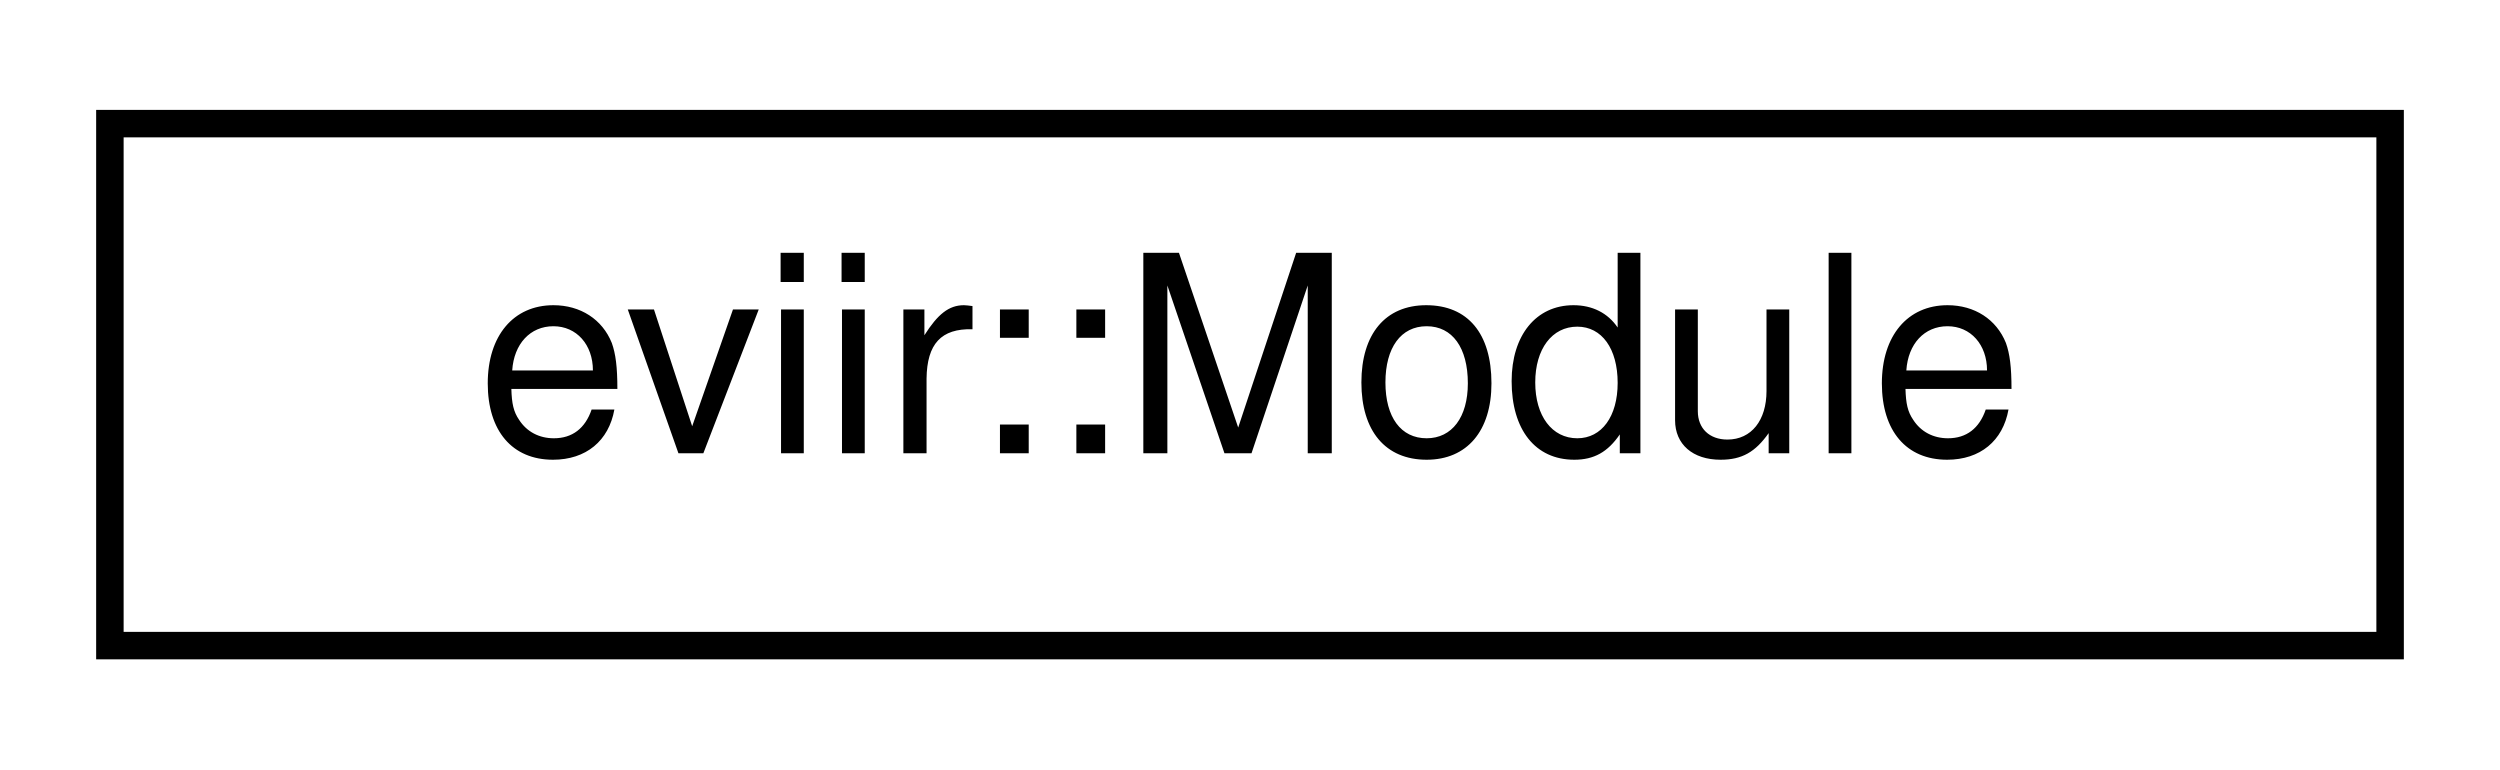
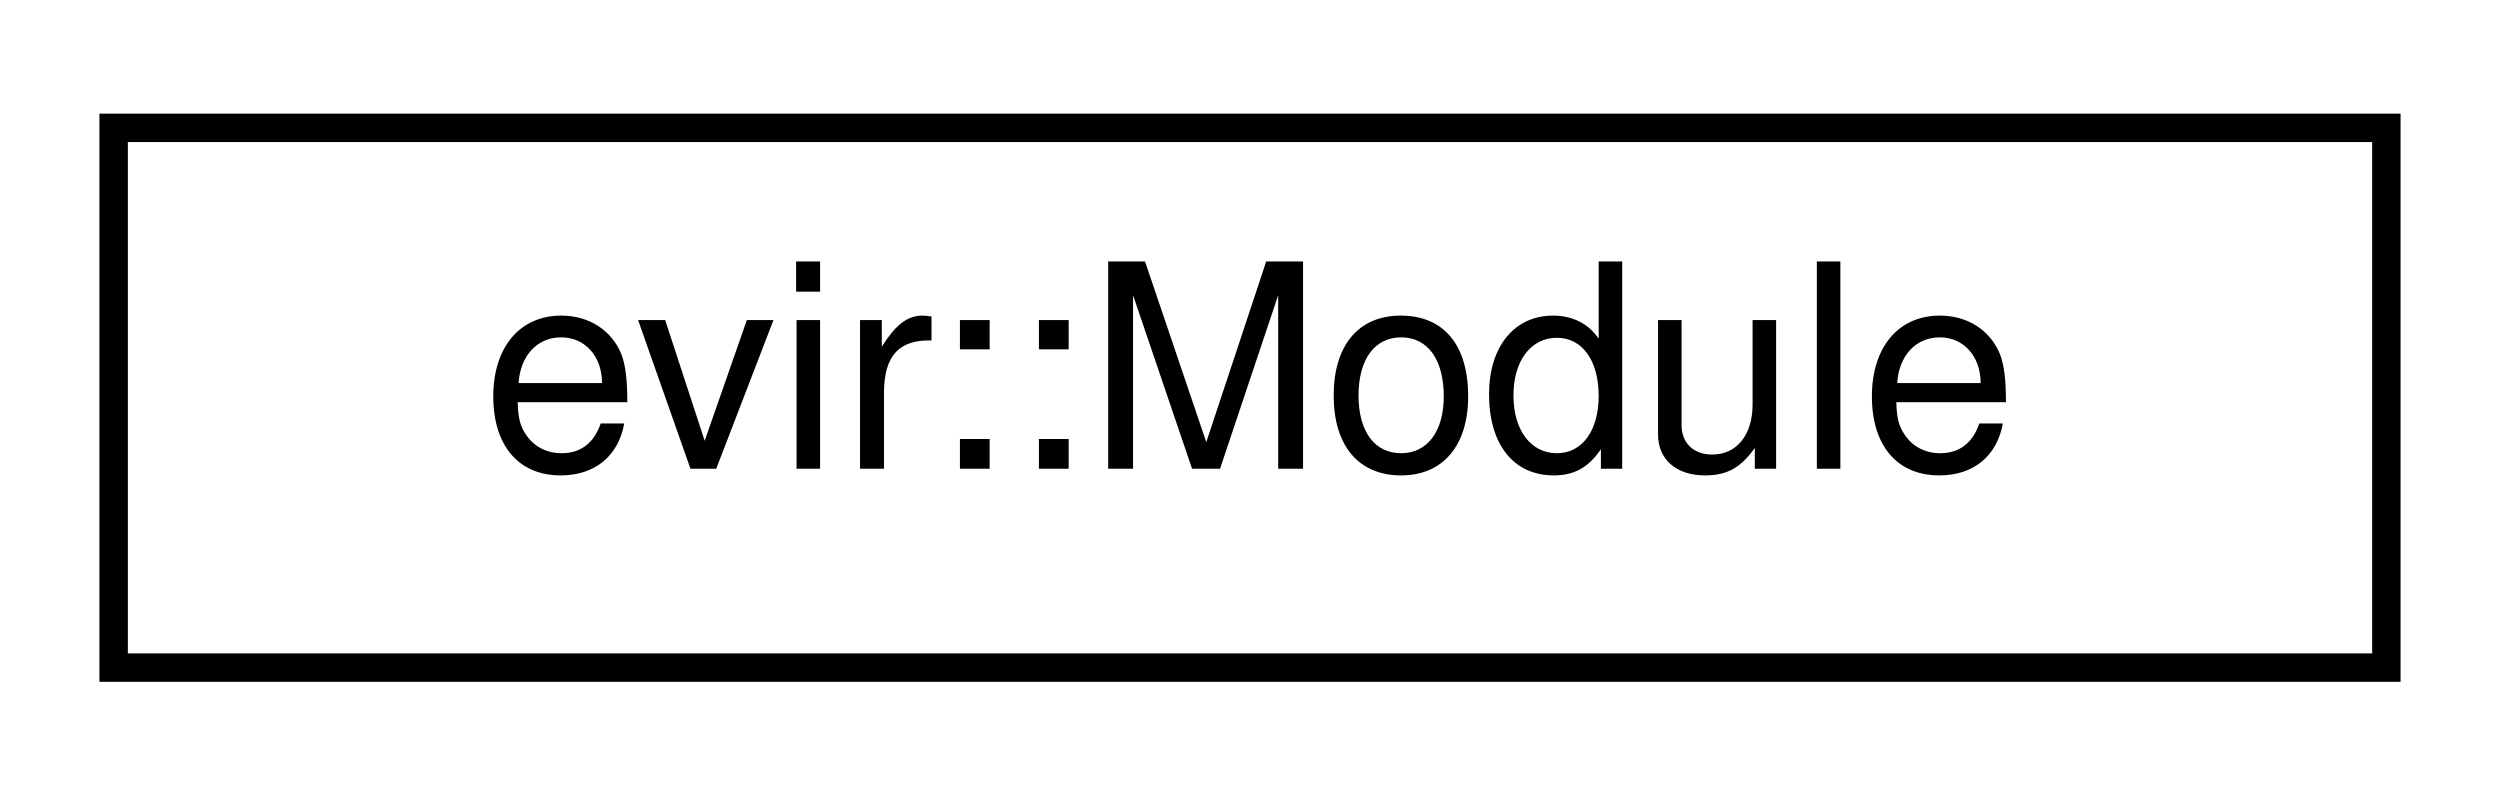
- <svg xmlns="http://www.w3.org/2000/svg" xmlns:xlink="http://www.w3.org/1999/xlink" width="91pt" height="28pt" viewBox="0.00 0.00 91.00 28.00">
+ <svg xmlns="http://www.w3.org/2000/svg" xmlns:xlink="http://www.w3.org/1999/xlink" width="88pt" height="28pt" viewBox="0.00 0.00 88.00 28.00">
  <g id="graph0" class="graph" transform="scale(1 1) rotate(0) translate(4 24)">
    <g id="node1" class="node">
      <g id="a_node1">
-         <a xlink:href="classeviir_1_1Module.html" target="_top" xlink:title="A Class representing a single stand-alone IR module. ">
-           <polygon fill="none" stroke="#000000" points="0,-.5 0,-19.5 83,-19.5 83,-.5 0,-.5" />
-           <text text-anchor="middle" x="41.5" y="-7.5" font-family="Helvetica,sans-Serif" font-size="10.00" fill="#000000">eviir::Module</text>
+         <a xlink:href="classevir_1_1Module.html" target="_top" xlink:title="A Class representing a single stand-alone IR module. ">
+           <polygon fill="none" stroke="#000000" points="0,-.5 0,-19.5 80,-19.5 80,-.5 0,-.5" />
+           <text text-anchor="middle" x="40" y="-7.5" font-family="Helvetica,sans-Serif" font-size="10.00" fill="#000000">evir::Module</text>
        </a>
      </g>
    </g>
  </g>
</svg>
